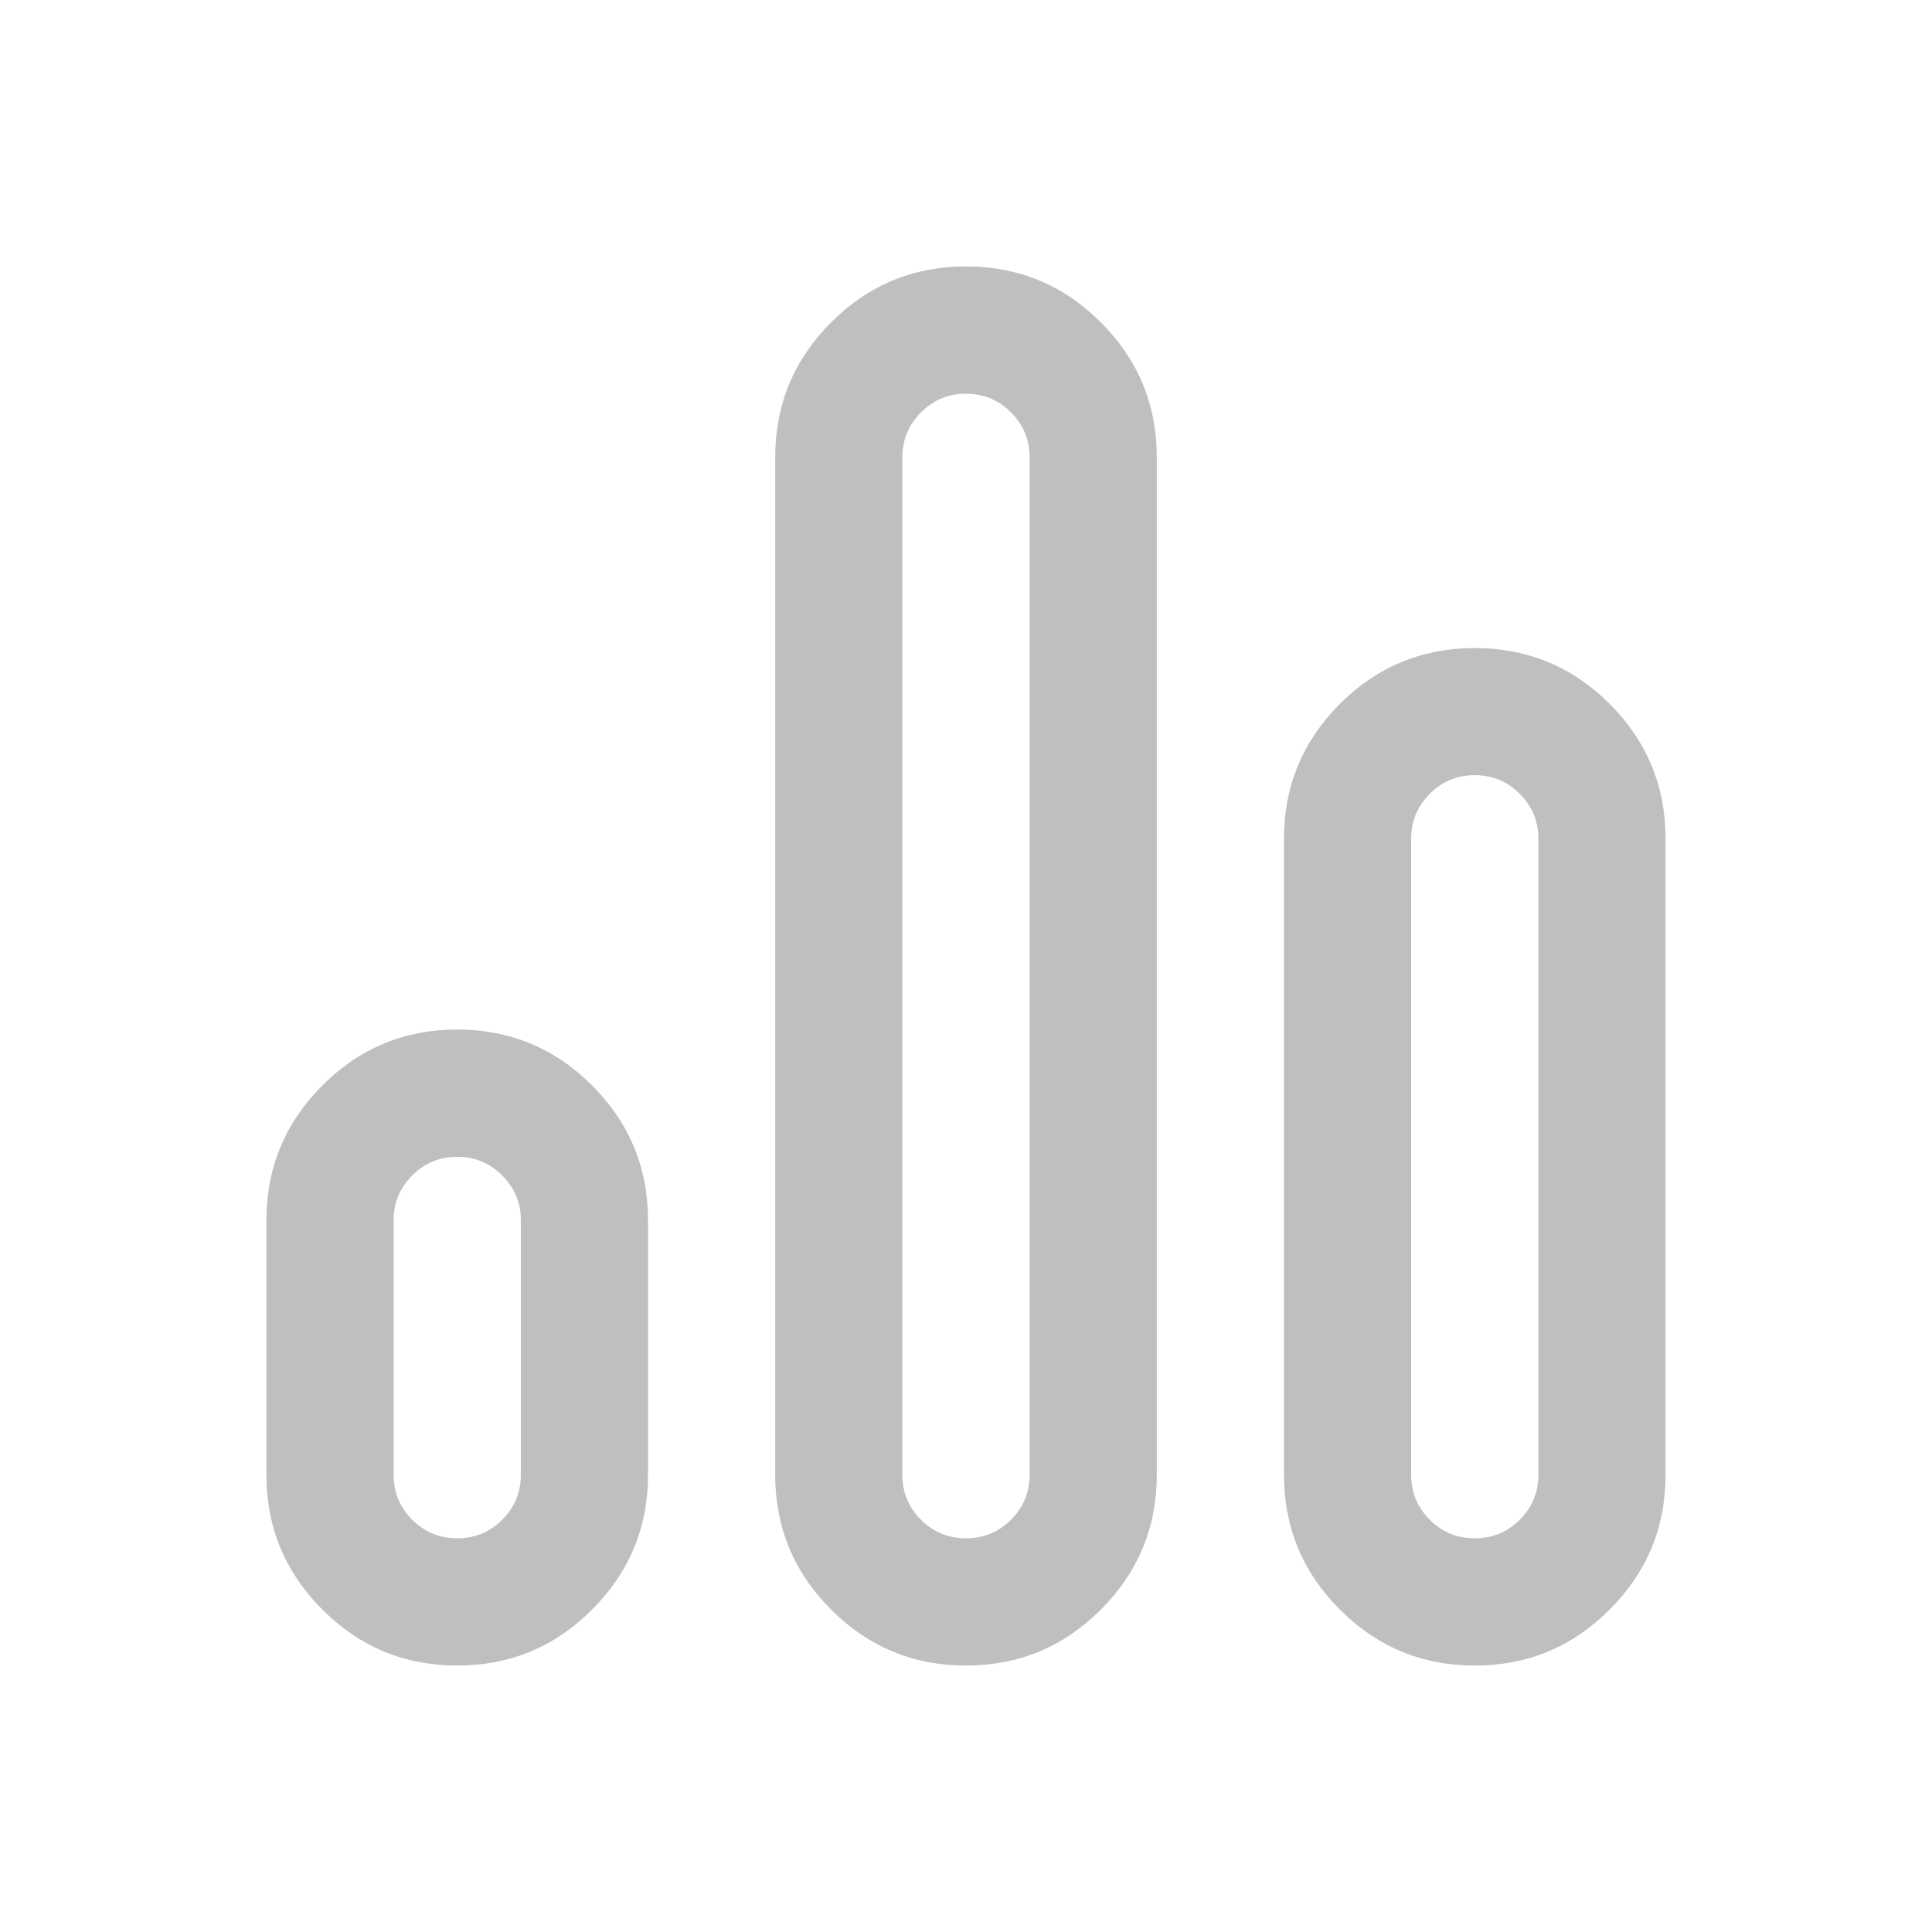
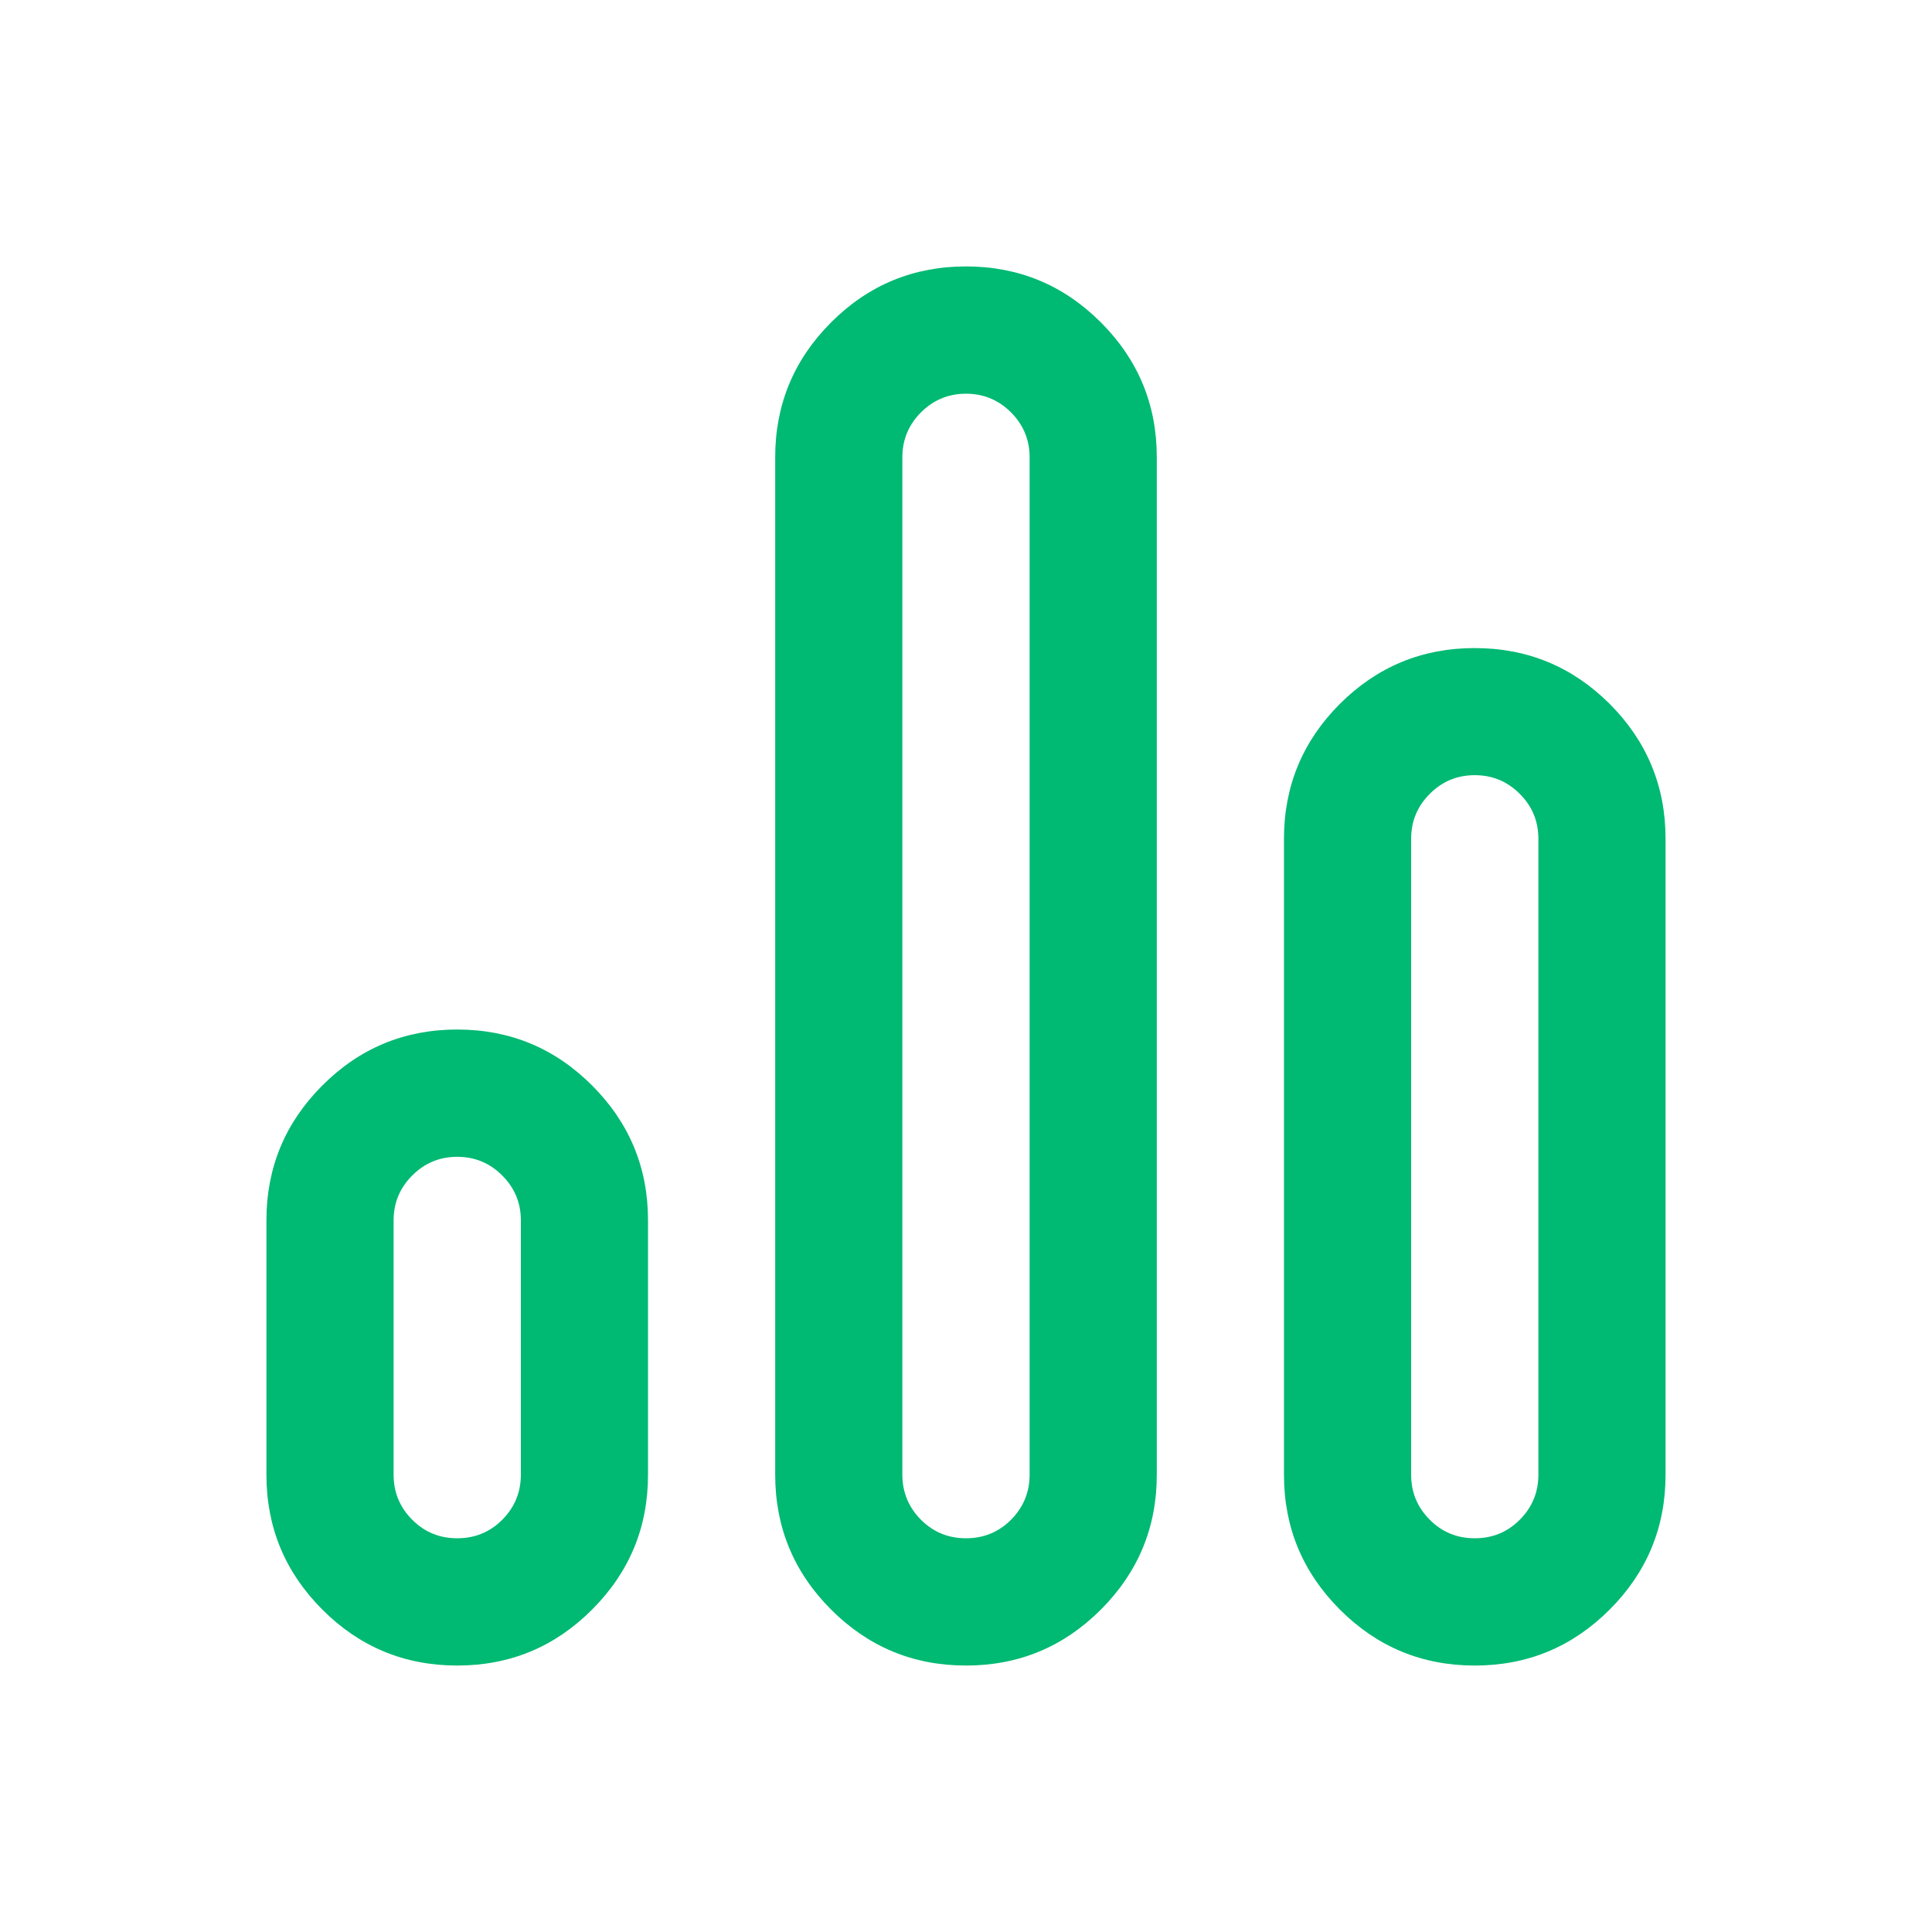
<svg xmlns="http://www.w3.org/2000/svg" t="1754313978772" class="icon" viewBox="0 0 1024 1024" version="1.1" p-id="7616" width="16" height="16">
-   <path d="M781.659 410.853c-9.299 0-17.264 3.293-23.824 9.887-6.61 6.59-9.907 14.52-9.907 23.893v337.001c0 9.27 3.297 17.303 9.907 23.893 6.56 6.59 14.525 9.789 23.829 9.789 9.304 0 17.249-3.199 23.819-9.789 6.625-6.59 9.897-14.624 9.897-23.893V444.634c0-9.373-3.273-17.303-9.897-23.893-6.575-6.595-14.515-9.887-23.824-9.887m0-67.359c27.912 0 51.736 9.887 71.492 29.559 19.745 19.775 29.623 43.668 29.623 71.477v337.104c0 27.907-9.878 51.702-29.623 71.477-19.755 19.775-43.579 29.662-71.487 29.662-27.932 0-51.751-9.887-71.496-29.662-19.755-19.775-29.633-43.569-29.633-71.477V444.53c0-27.809 9.878-51.702 29.633-71.477 19.745-19.676 43.569-29.564 71.492-29.564m-269.662-134.816c-9.309 0-17.234 3.293-23.854 9.887-6.56 6.59-9.878 14.52-9.878 23.789v539.284c0 9.27 3.312 17.303 9.878 23.893 6.625 6.59 14.545 9.789 23.854 9.789s17.234-3.199 23.844-9.789c6.56-6.59 9.878-14.624 9.878-23.893V242.351c0-9.27-3.312-17.199-9.878-23.789-6.61-6.595-14.535-9.887-23.844-9.887M242.346 613.132c-9.319 0-17.264 3.297-23.829 9.887-6.625 6.595-9.902 14.525-9.902 23.794v134.816c0 9.274 3.273 17.303 9.897 23.898 6.575 6.59 14.515 9.789 23.834 9.789 9.299 0 17.244-3.199 23.829-9.789 6.61-6.59 9.892-14.624 9.892-23.893V646.809c0-9.27-3.283-17.204-9.897-23.794-6.58-6.59-14.525-9.887-23.824-9.887m0-67.457c27.912 0 51.736 9.887 71.482 29.662 19.755 19.775 29.633 43.564 29.633 71.477v134.816c0 27.917-9.878 51.707-29.633 71.482-19.745 19.775-43.569 29.662-71.482 29.662-27.932 0-51.761-9.887-71.501-29.662C151.089 833.336 141.211 809.542 141.211 781.635V646.809c0-27.912 9.878-51.707 29.633-71.482 19.745-19.775 43.569-29.662 71.501-29.662M511.998 141.211c27.893 0 51.736 9.887 71.492 29.662 19.755 19.775 29.633 43.569 29.633 71.477v539.284c0 27.907-9.878 51.702-29.633 71.477-19.755 19.775-43.604 29.662-71.492 29.662-27.903 0-51.746-9.887-71.501-29.662-19.745-19.775-29.623-43.569-29.623-71.477V242.351C410.873 214.443 420.751 190.649 440.496 170.874 460.251 151.099 484.1 141.211 511.993 141.211" fill="#bfbfbf" />
+   <path d="M781.659 410.853c-9.299 0-17.264 3.293-23.824 9.887-6.61 6.59-9.907 14.52-9.907 23.893v337.001c0 9.27 3.297 17.303 9.907 23.893 6.56 6.59 14.525 9.789 23.829 9.789 9.304 0 17.249-3.199 23.819-9.789 6.625-6.59 9.897-14.624 9.897-23.893V444.634c0-9.373-3.273-17.303-9.897-23.893-6.575-6.595-14.515-9.887-23.824-9.887m0-67.359c27.912 0 51.736 9.887 71.492 29.559 19.745 19.775 29.623 43.668 29.623 71.477v337.104c0 27.907-9.878 51.702-29.623 71.477-19.755 19.775-43.579 29.662-71.487 29.662-27.932 0-51.751-9.887-71.496-29.662-19.755-19.775-29.633-43.569-29.633-71.477V444.53c0-27.809 9.878-51.702 29.633-71.477 19.745-19.676 43.569-29.564 71.492-29.564m-269.662-134.816c-9.309 0-17.234 3.293-23.854 9.887-6.56 6.59-9.878 14.52-9.878 23.789v539.284c0 9.27 3.312 17.303 9.878 23.893 6.625 6.59 14.545 9.789 23.854 9.789s17.234-3.199 23.844-9.789c6.56-6.59 9.878-14.624 9.878-23.893V242.351c0-9.27-3.312-17.199-9.878-23.789-6.61-6.595-14.535-9.887-23.844-9.887M242.346 613.132c-9.319 0-17.264 3.297-23.829 9.887-6.625 6.595-9.902 14.525-9.902 23.794v134.816c0 9.274 3.273 17.303 9.897 23.898 6.575 6.59 14.515 9.789 23.834 9.789 9.299 0 17.244-3.199 23.829-9.789 6.61-6.59 9.892-14.624 9.892-23.893V646.809c0-9.27-3.283-17.204-9.897-23.794-6.58-6.59-14.525-9.887-23.824-9.887m0-67.457c27.912 0 51.736 9.887 71.482 29.662 19.755 19.775 29.633 43.564 29.633 71.477v134.816c0 27.917-9.878 51.707-29.633 71.482-19.745 19.775-43.569 29.662-71.482 29.662-27.932 0-51.761-9.887-71.501-29.662C151.089 833.336 141.211 809.542 141.211 781.635V646.809c0-27.912 9.878-51.707 29.633-71.482 19.745-19.775 43.569-29.662 71.501-29.662M511.998 141.211c27.893 0 51.736 9.887 71.492 29.662 19.755 19.775 29.633 43.569 29.633 71.477v539.284c0 27.907-9.878 51.702-29.633 71.477-19.755 19.775-43.604 29.662-71.492 29.662-27.903 0-51.746-9.887-71.501-29.662-19.745-19.775-29.623-43.569-29.623-71.477V242.351C410.873 214.443 420.751 190.649 440.496 170.874 460.251 151.099 484.1 141.211 511.993 141.211" fill="#00b973" />
</svg>
